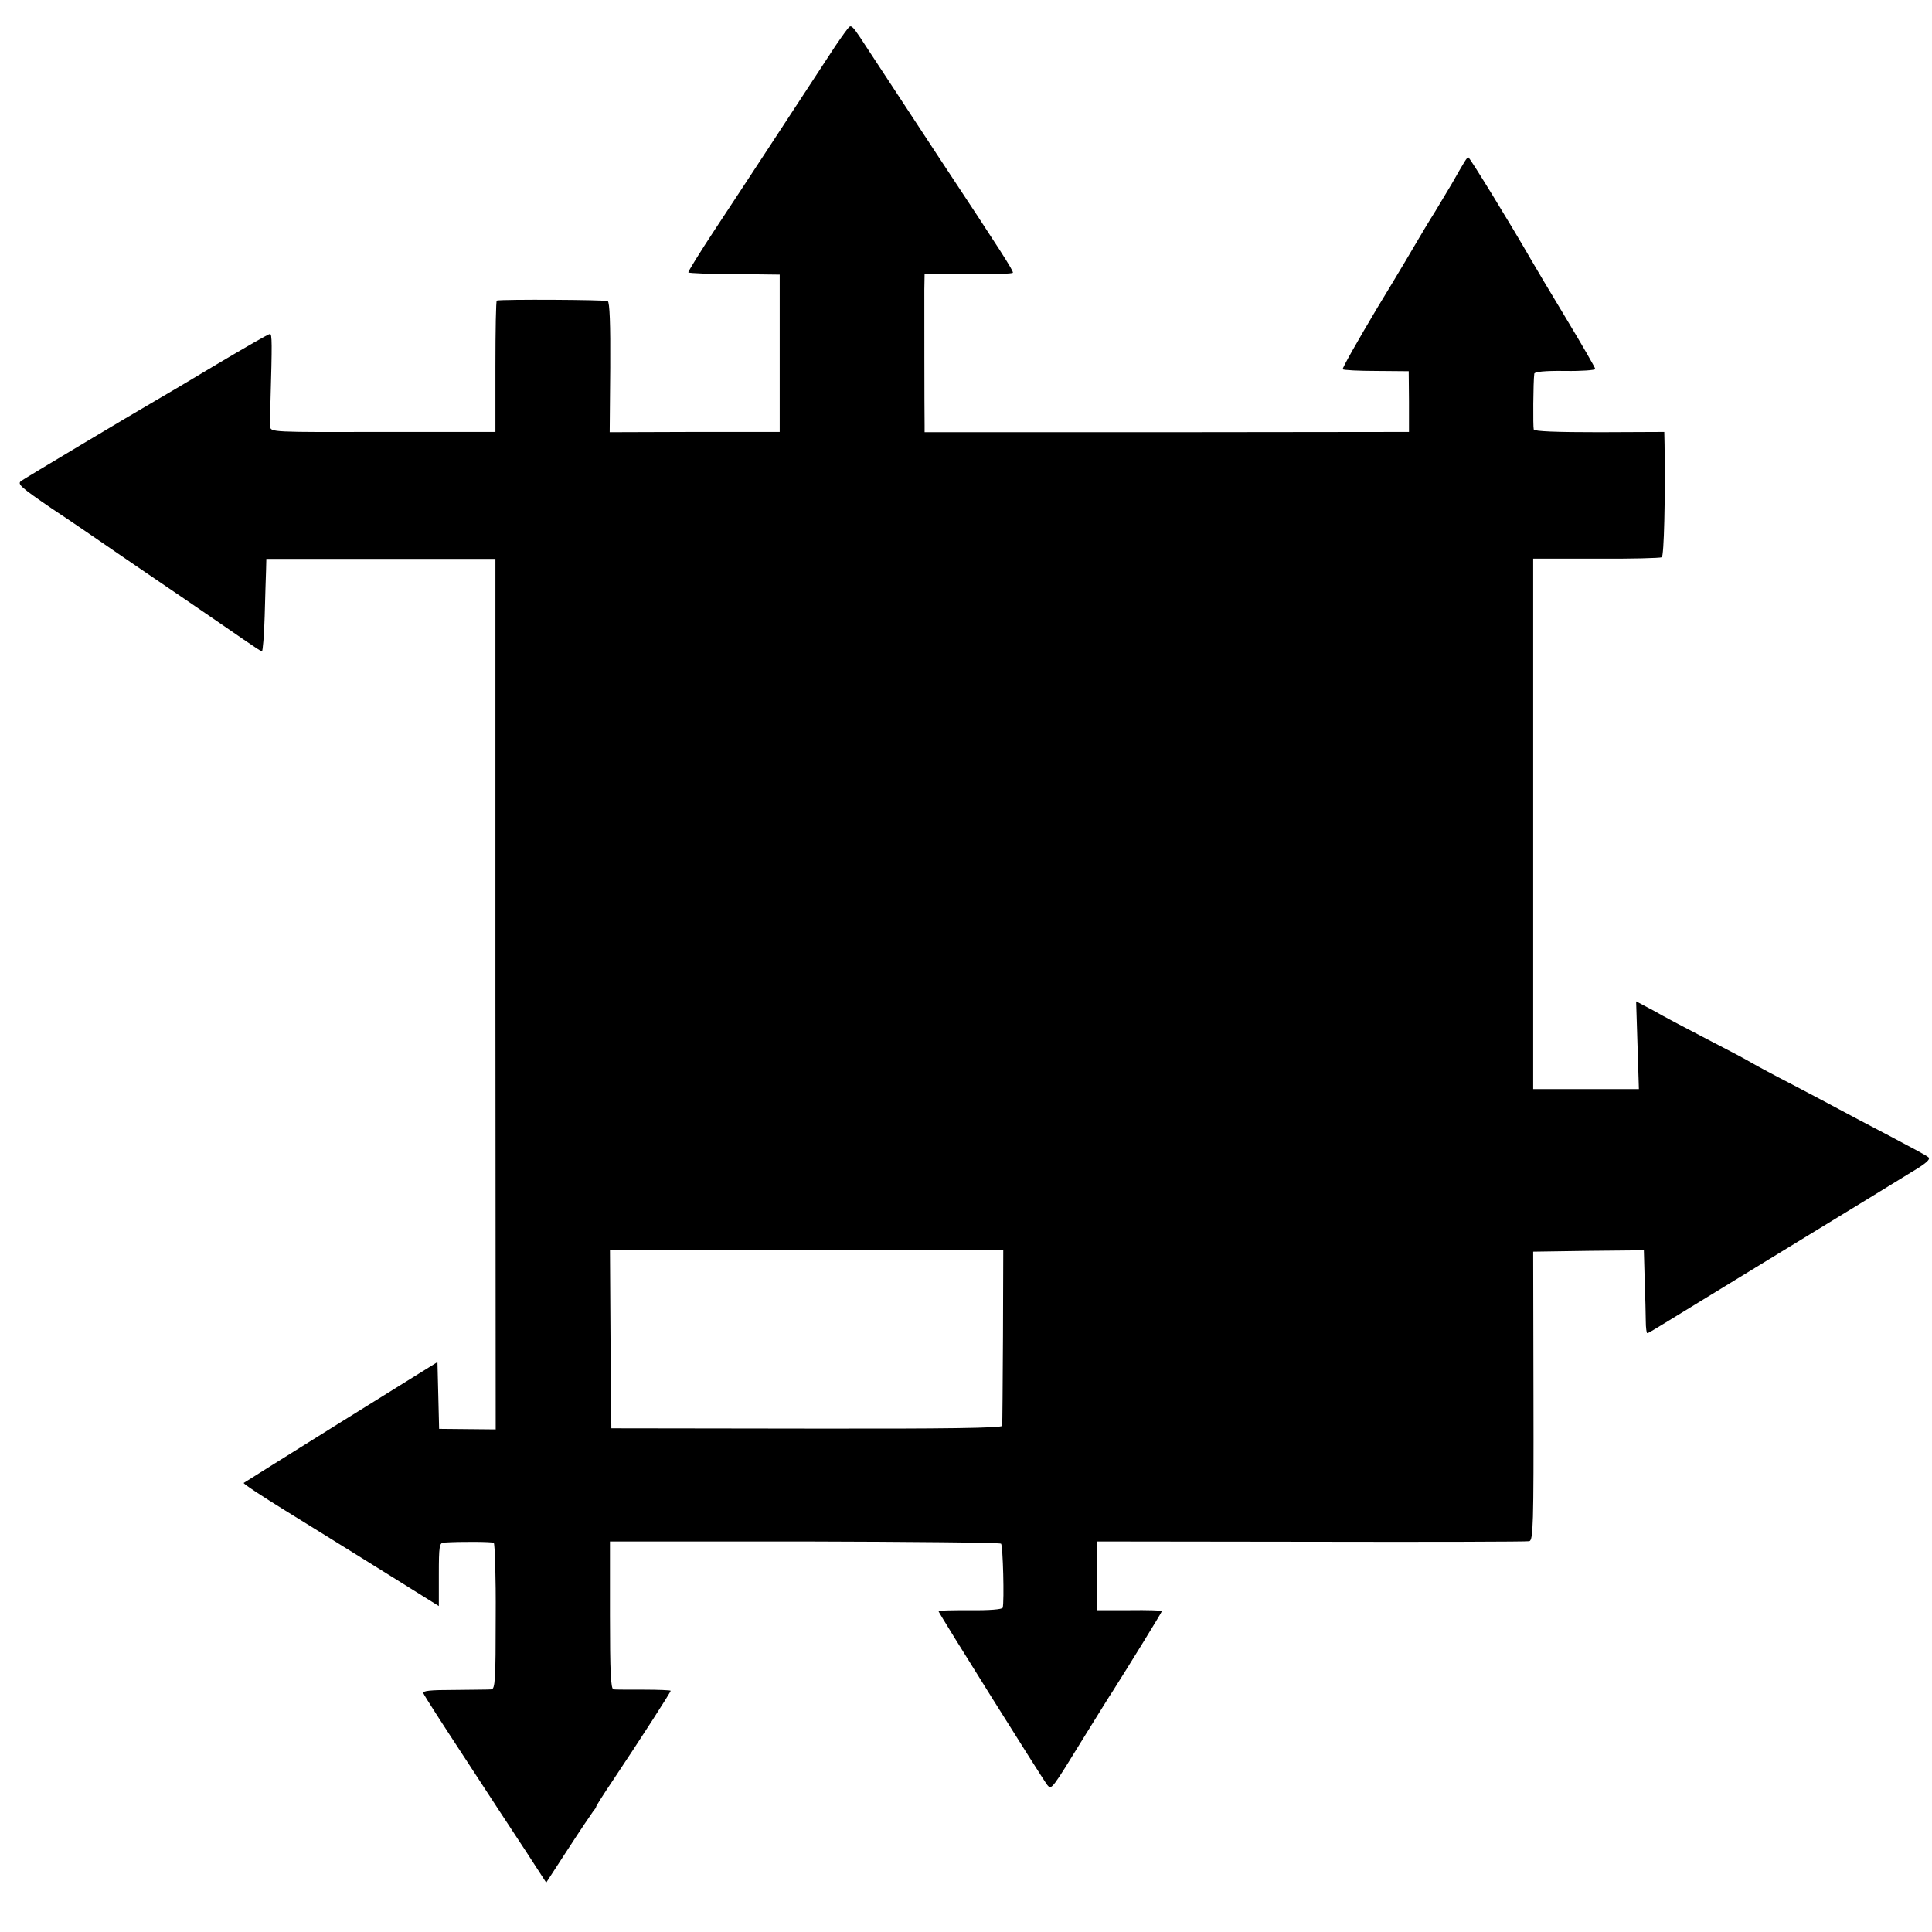
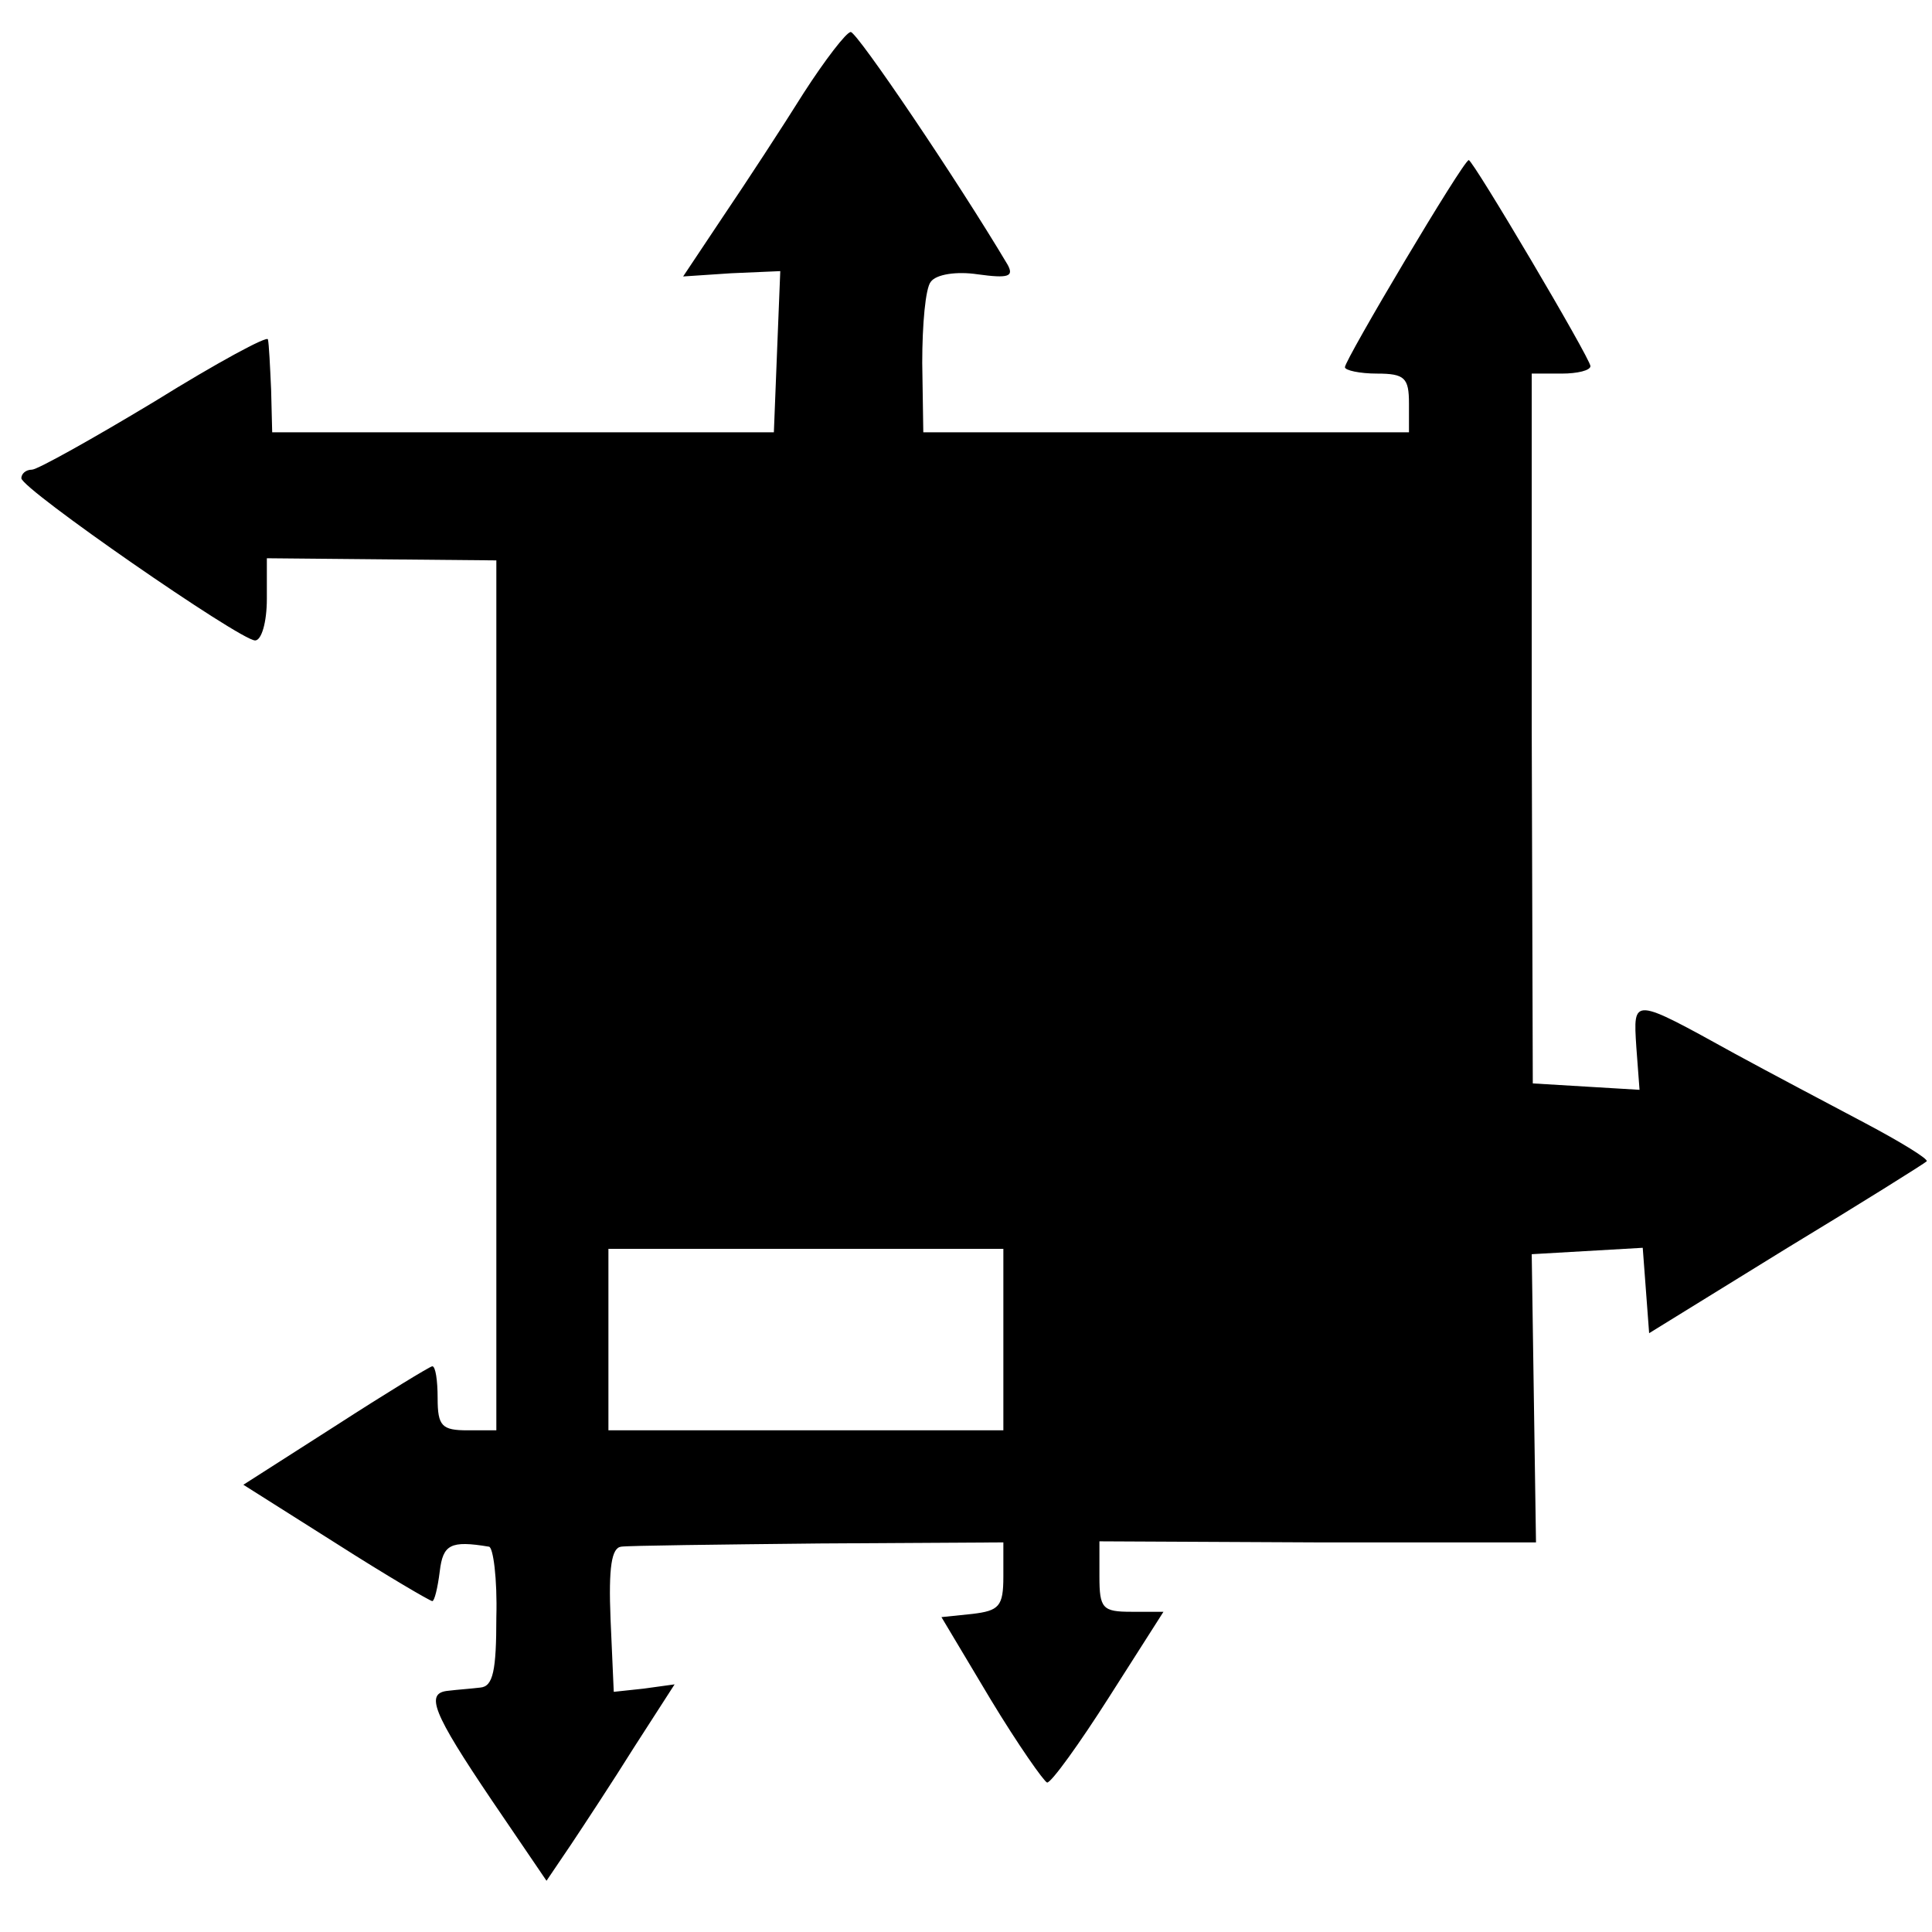
- <svg xmlns="http://www.w3.org/2000/svg" version="1.0" width="700pt" height="700pt" viewBox="0 0 700 700" preserveAspectRatio="xMidYMid meet">
-   <g transform="translate(0,700) scale(0.1,-0.1)" fill="#000000" stroke="none">
-     <path d="M3069 6893 c-8 -10 -36 -49 -61 -88 -95 -145 -318 -486 -416 -634 -56 -85 -100 -156 -98 -158 3 -3 78 -6 168 -6 l163 -2 0 -285 0 -285 -308 0 -308 -1 2 234 c1 159 -2 236 -9 241 -8 5 -381 7 -402 2 -3 0 -5 -108 -5 -239 l0 -237 -407 0 c-404 -1 -408 -1 -409 20 0 11 0 52 1 90 6 211 6 245 -2 245 -5 0 -90 -49 -191 -109 -100 -60 -196 -117 -214 -127 -107 -62 -483 -287 -497 -297 -14 -11 0 -23 111 -99 71 -47 173 -117 228 -155 55 -38 170 -116 255 -174 85 -58 182 -125 214 -147 33 -23 62 -42 65 -42 3 0 8 57 10 128 2 70 4 145 5 167 l1 40 415 0 415 0 0 -1577 1 -1577 -103 1 -102 1 -3 121 -3 121 -349 -217 c-191 -119 -350 -219 -353 -221 -2 -3 65 -47 149 -99 84 -52 244 -151 356 -221 l202 -126 0 115 c0 102 2 114 18 115 65 4 175 3 181 -1 4 -3 8 -123 7 -267 0 -230 -2 -263 -16 -264 -8 -1 -68 -1 -133 -2 -89 0 -117 -3 -113 -12 2 -7 71 -114 153 -239 81 -124 180 -276 220 -336 l72 -111 80 123 c44 68 85 128 90 135 6 7 11 14 11 17 0 3 26 44 59 93 103 154 211 322 211 327 0 2 -44 4 -97 4 -54 0 -104 0 -110 1 -10 1 -13 62 -13 269 l0 267 705 0 c387 -1 708 -4 712 -8 7 -7 12 -210 6 -232 -2 -6 -49 -10 -118 -9 -63 0 -115 -1 -115 -3 0 -6 383 -618 395 -631 15 -17 14 -19 135 178 50 80 94 152 100 160 54 85 180 289 180 293 0 2 -53 4 -117 3 l-118 0 -1 124 0 125 775 -1 c427 -1 783 0 792 2 14 4 16 58 15 527 l-1 522 201 3 200 2 3 -107 c2 -60 4 -127 4 -150 0 -24 3 -43 5 -43 6 0 -20 -15 472 286 223 136 440 269 482 295 56 33 74 49 65 56 -6 6 -70 40 -142 78 -71 37 -152 80 -180 95 -27 15 -104 55 -170 90 -66 34 -133 70 -150 80 -16 10 -88 48 -160 85 -71 37 -159 83 -193 103 l-64 34 5 -159 5 -159 -192 0 -191 0 0 961 0 961 228 0 c126 -1 233 2 238 5 8 5 13 210 10 409 l-1 45 -235 -1 c-158 0 -235 3 -238 10 -3 10 -2 172 2 202 1 7 38 11 111 10 61 -1 110 3 110 7 0 4 -47 86 -105 182 -58 96 -115 192 -127 213 -70 122 -223 372 -228 372 -5 0 -14 -15 -60 -96 -10 -17 -37 -62 -60 -100 -24 -38 -50 -82 -60 -99 -9 -16 -76 -129 -149 -249 -72 -121 -129 -221 -126 -224 3 -3 58 -6 122 -6 l117 -1 1 -110 0 -110 -878 -1 -877 0 0 25 c-1 49 -1 436 -1 492 l1 57 160 -2 c88 0 160 2 160 6 0 10 -41 74 -265 413 -98 149 -207 315 -243 370 -81 124 -76 119 -93 98z m565 -4736 c-1 -171 -2 -317 -3 -323 -1 -8 -202 -11 -708 -10 l-708 1 -3 323 -2 322 712 0 713 0 -1 -313z" />
+ <svg xmlns="http://www.w3.org/2000/svg" version="1.0" width="181pt" height="181pt" viewBox="0 0 181 181" preserveAspectRatio="xMidYMid meet">
+   <g transform="translate(0,181) scale(0.1,-0.1)" fill="#000000" stroke="none">
+     <path d="M753 1723 c-20 -32 -54 -84 -75 -115 l-38 -57 45 3 46 2 -3 -75 -3 -76 -235 0 -235 0 -1 40 c-1 22 -2 43 -3 47 0 4 -48 -22 -106 -58 -58 -35 -110 -64 -115 -64 -6 0 -10 -4 -10 -8 0 -10 205 -152 219 -152 6 0 11 17 11 39 l0 38 107 -1 108 -1 0 -408 0 -407 -27 0 c-24 0 -28 4 -28 30 0 17 -2 30 -5 30 -2 0 -43 -25 -91 -56 l-86 -55 87 -55 c47 -30 88 -54 90 -54 2 0 5 12 7 28 3 25 10 29 46 23 4 0 8 -30 7 -66 0 -50 -3 -65 -15 -66 -8 -1 -22 -2 -30 -3 -22 -2 -15 -20 41 -103 l51 -75 23 34 c12 18 39 59 59 91 l38 59 -29 -4 -28 -3 -3 68 c-2 49 1 67 10 68 7 1 91 2 186 3 l172 1 0 -32 c0 -28 -4 -32 -29 -35 l-29 -3 46 -77 c26 -43 50 -77 53 -78 4 0 30 36 58 80 l51 80 -30 0 c-27 0 -30 3 -30 33 l0 33 204 -1 205 0 -2 135 -2 135 52 3 52 3 3 -40 3 -40 128 79 c71 43 130 80 132 82 2 2 -24 18 -58 36 -34 18 -89 47 -122 65 -96 53 -95 53 -92 6 l3 -40 -50 3 -50 3 -1 333 0 332 28 0 c15 0 27 3 27 7 0 7 -110 193 -114 193 -5 0 -116 -187 -116 -194 0 -3 14 -6 30 -6 26 0 30 -4 30 -28 l0 -27 -227 0 -228 0 -1 65 c0 36 3 70 8 76 5 7 24 10 44 7 29 -4 34 -2 28 9 -47 79 -141 218 -147 218 -4 0 -24 -26 -44 -57z m187 -1168 l0 -85 -185 0 -185 0 0 85 0 85 185 0 185 0 0 -85z" />
  </g>
</svg>
